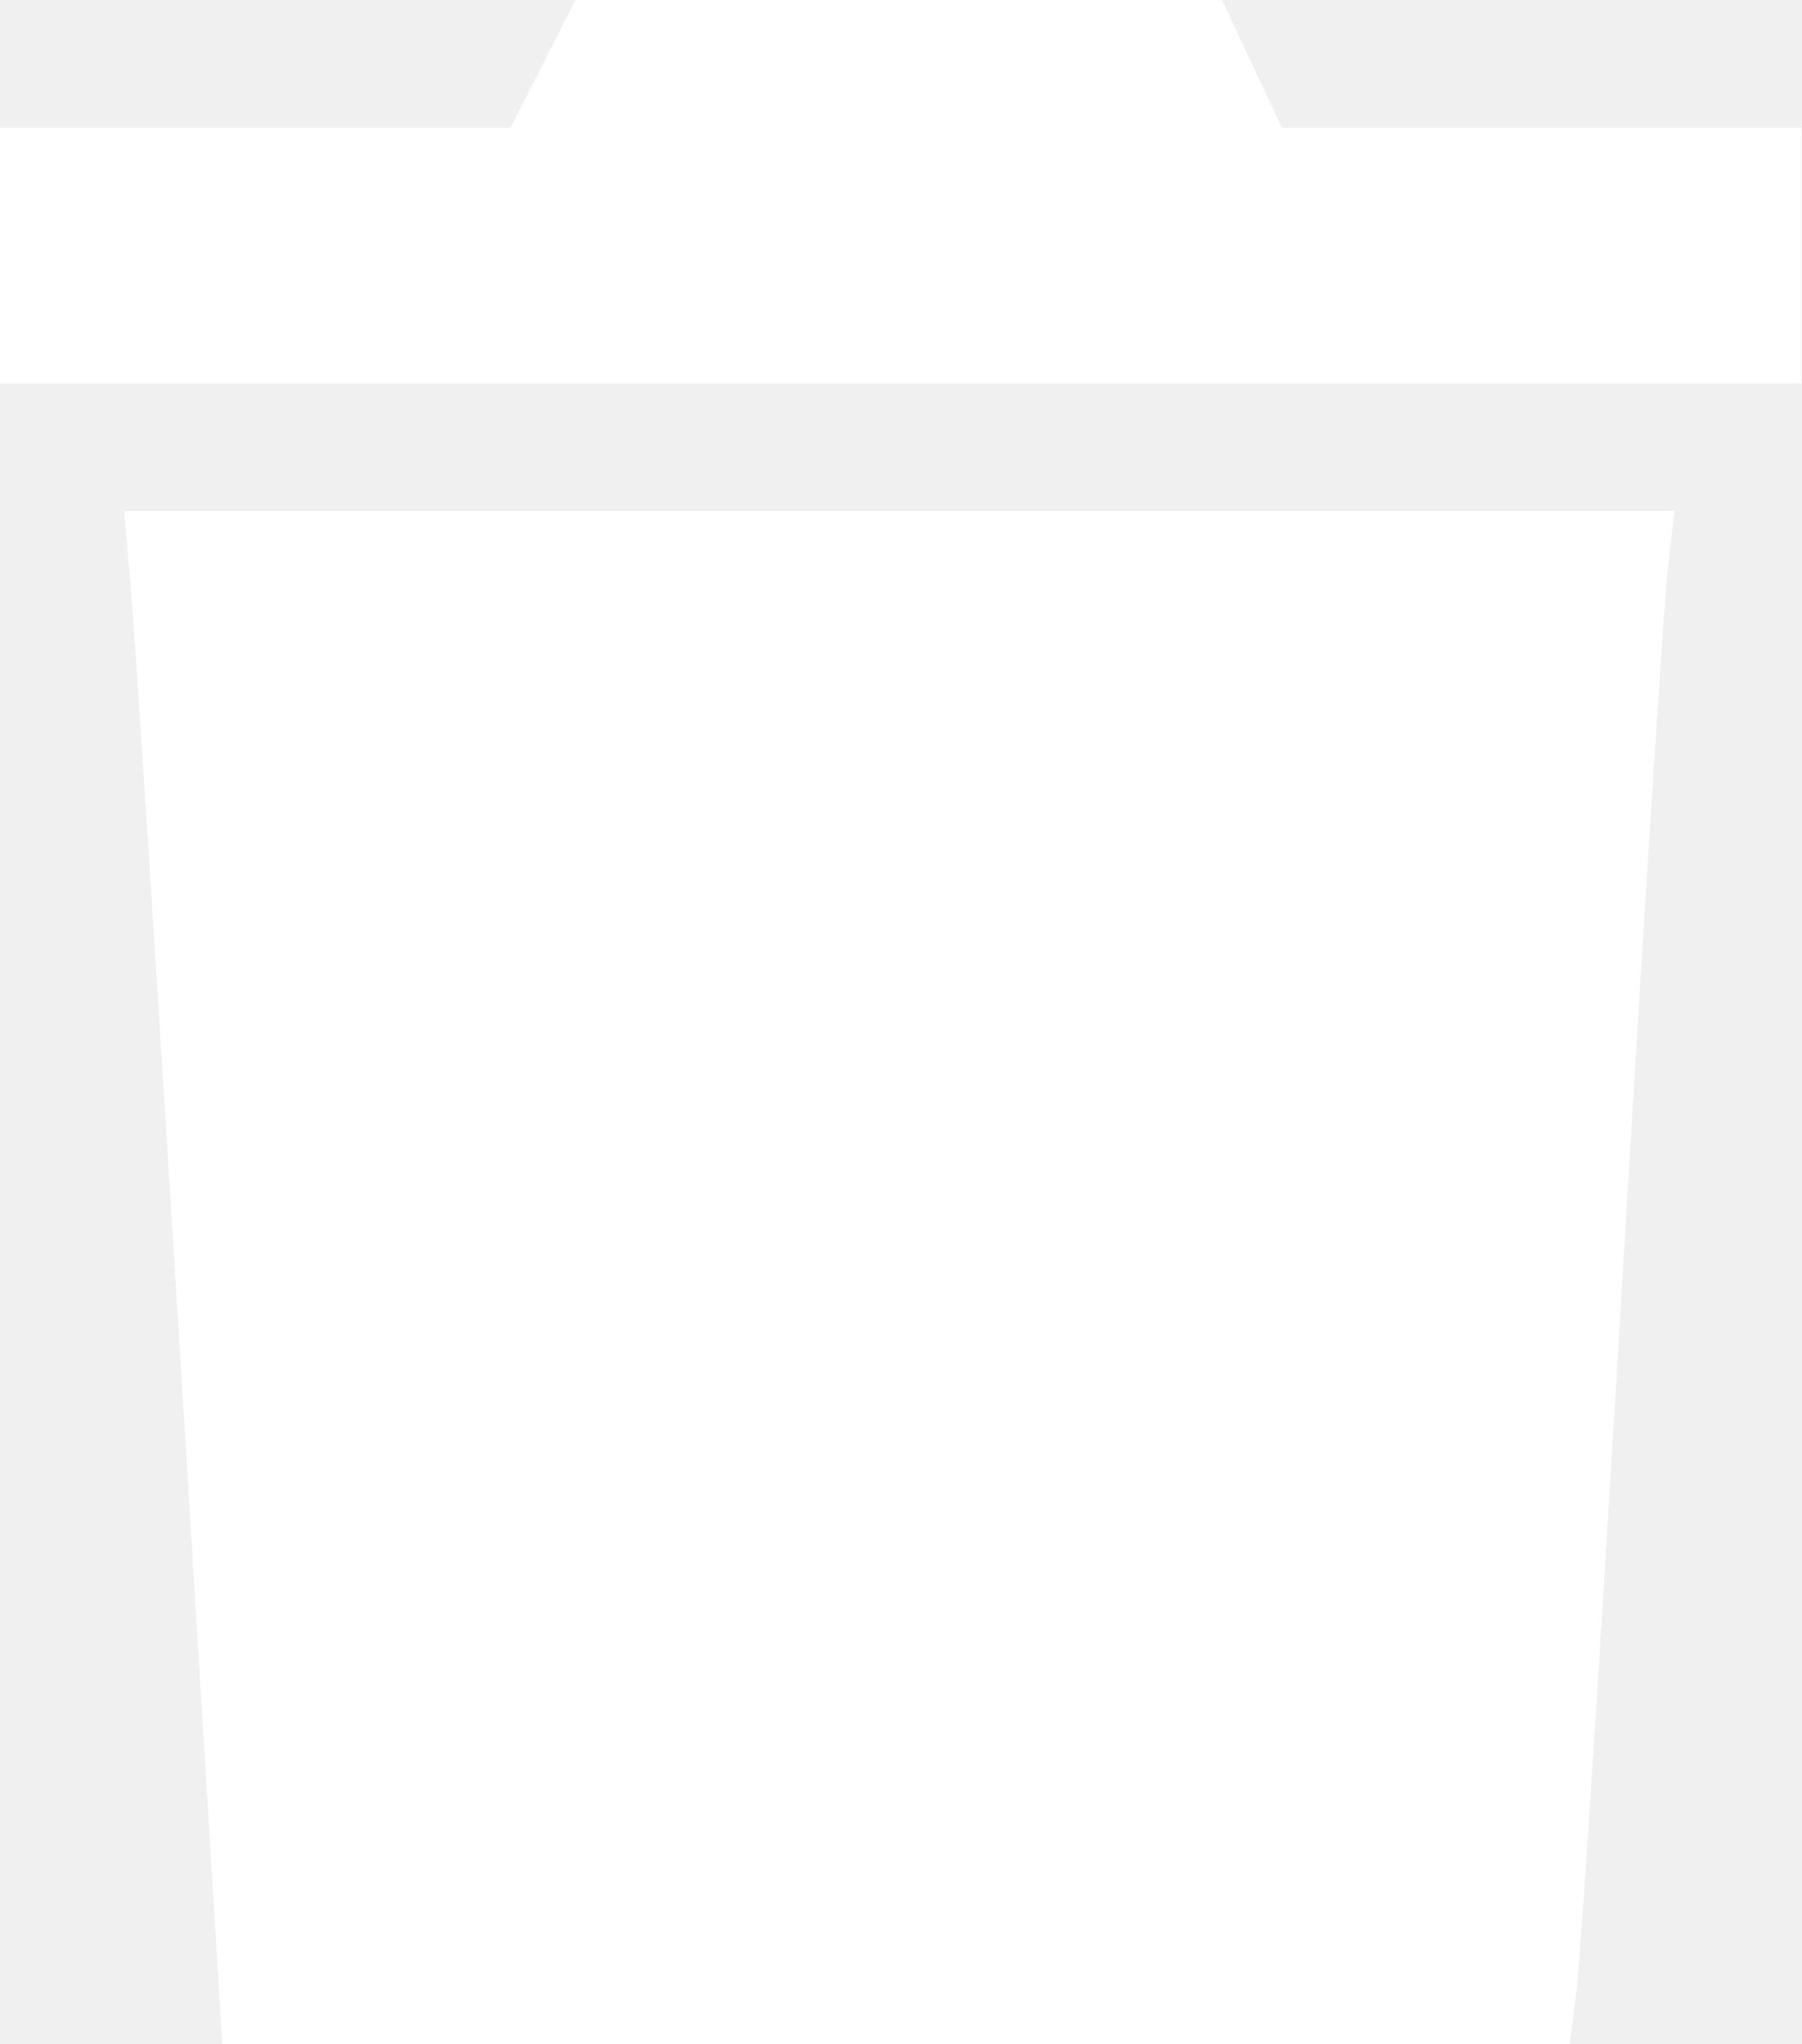
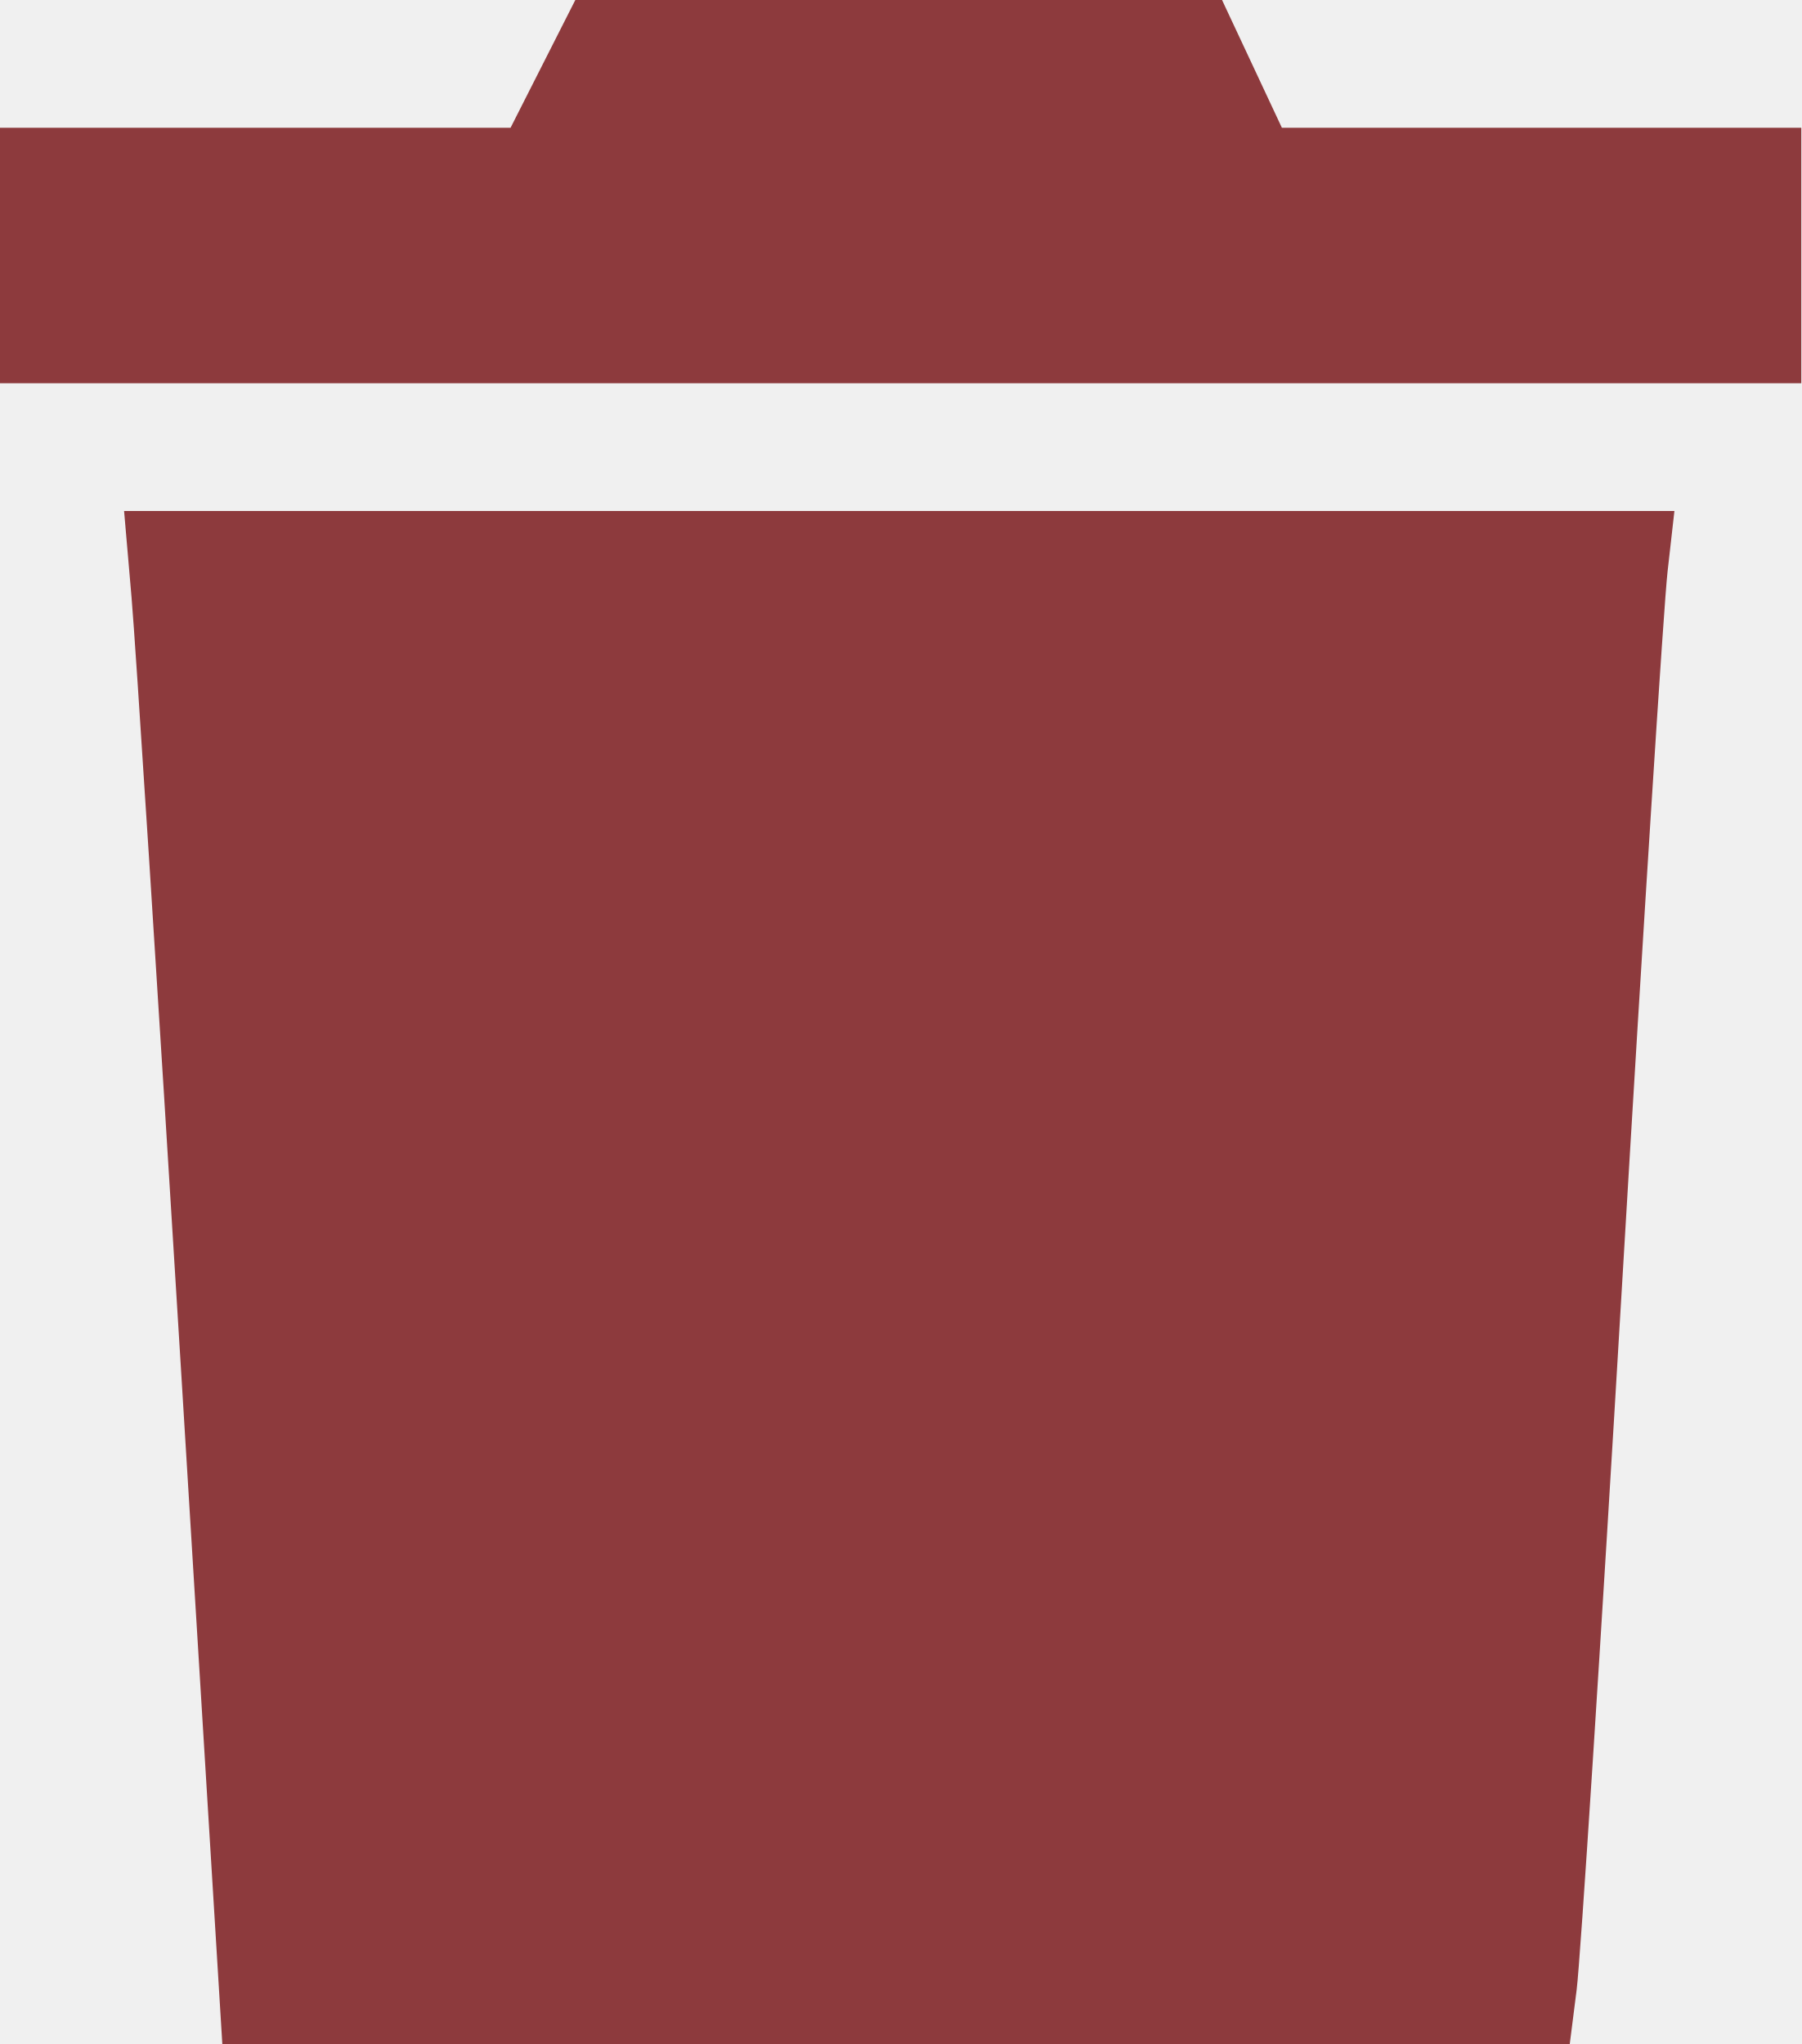
<svg xmlns="http://www.w3.org/2000/svg" width="141" height="160" viewBox="0 0 141 160" fill="none">
-   <path fill-rule="evenodd" clip-rule="evenodd" d="M42.5 5L39.966 10H19.983H0V20V30H70.5H141V20V10H120.671H100.342L98 5L95.658 0H70.346H45.034L42.5 5ZM10.296 46.75C10.617 50.463 12.347 77.462 14.141 106.75L17.403 160H70.14H122.877L123.417 155.75C123.713 153.412 125.315 128.55 126.975 100.5C128.636 72.45 130.236 47.362 130.532 44.75L131.069 40H70.391H9.713L10.296 46.75Z" fill="white" />
+   <path fill-rule="evenodd" clip-rule="evenodd" d="M42.5 5L39.966 10H19.983H0V20V30H70.5H141V20V10H120.671H100.342L98 5L95.658 0H70.346H45.034L42.5 5ZM10.296 46.75C10.617 50.463 12.347 77.462 14.141 106.75L17.403 160H70.14H122.877L123.417 155.75C123.713 153.412 125.315 128.55 126.975 100.5C128.636 72.45 130.236 47.362 130.532 44.75L131.069 40H70.391H9.713L10.296 46.75Z" fill="#8D3A3D" />
</svg>
